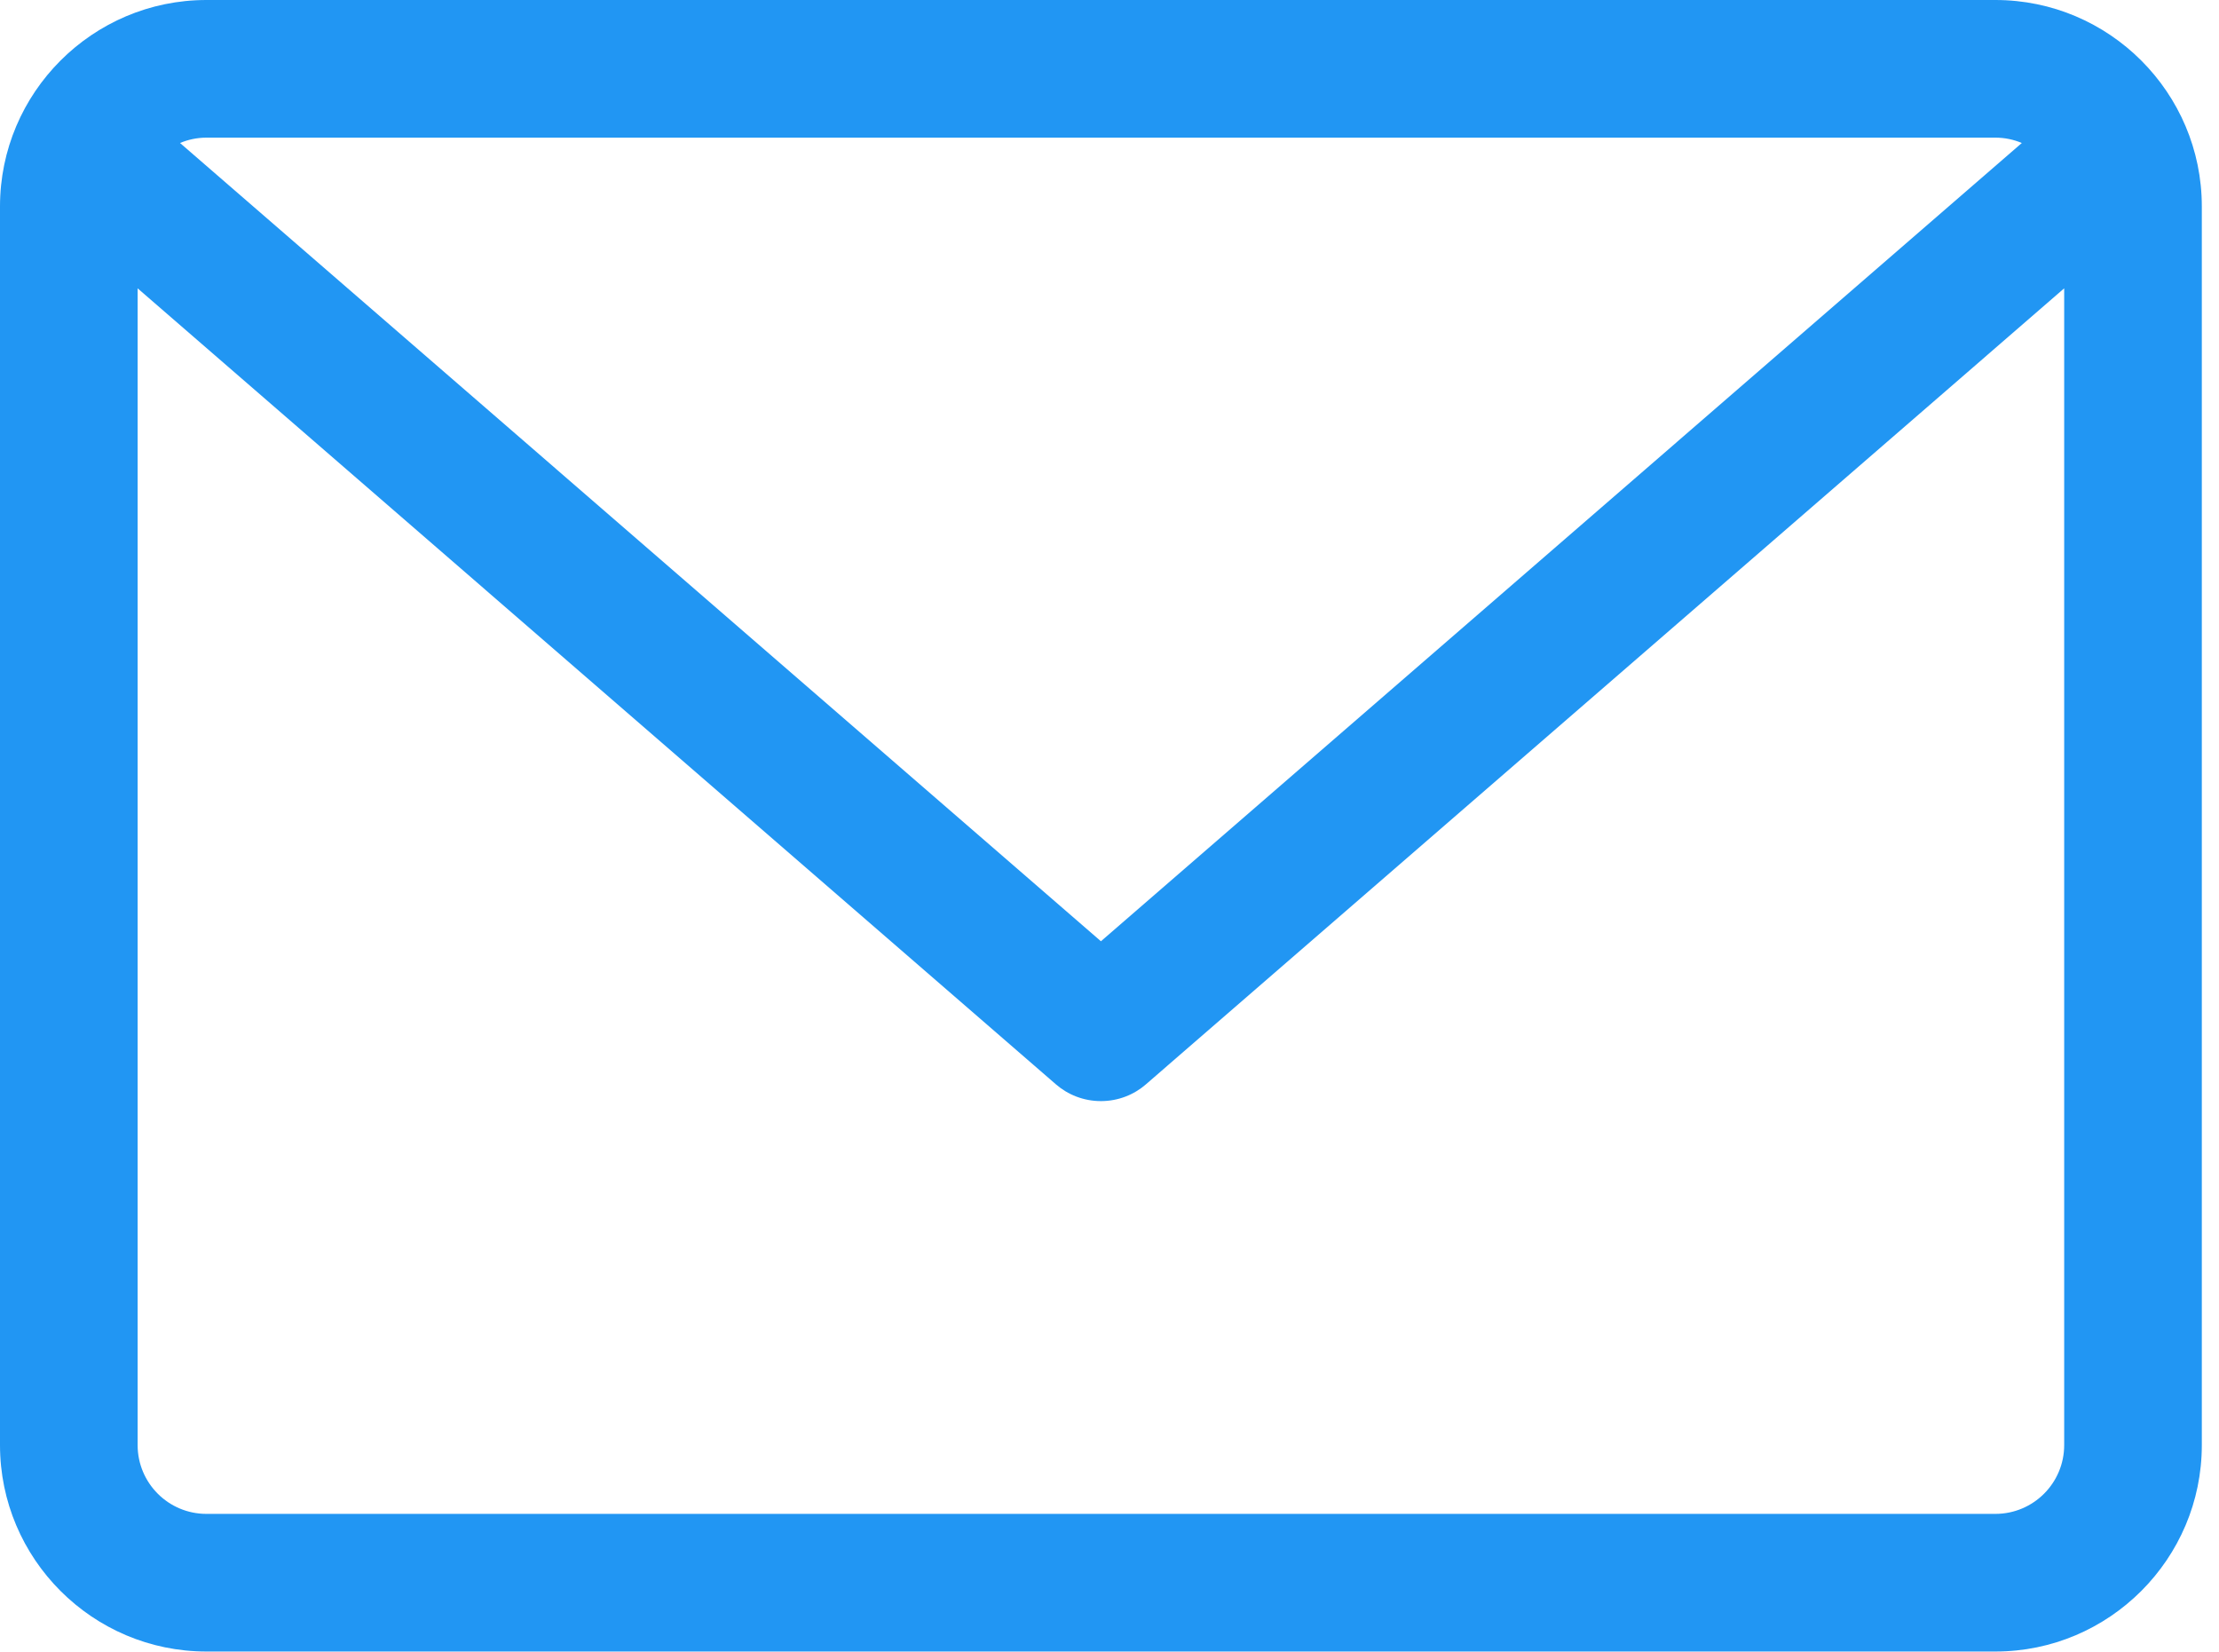
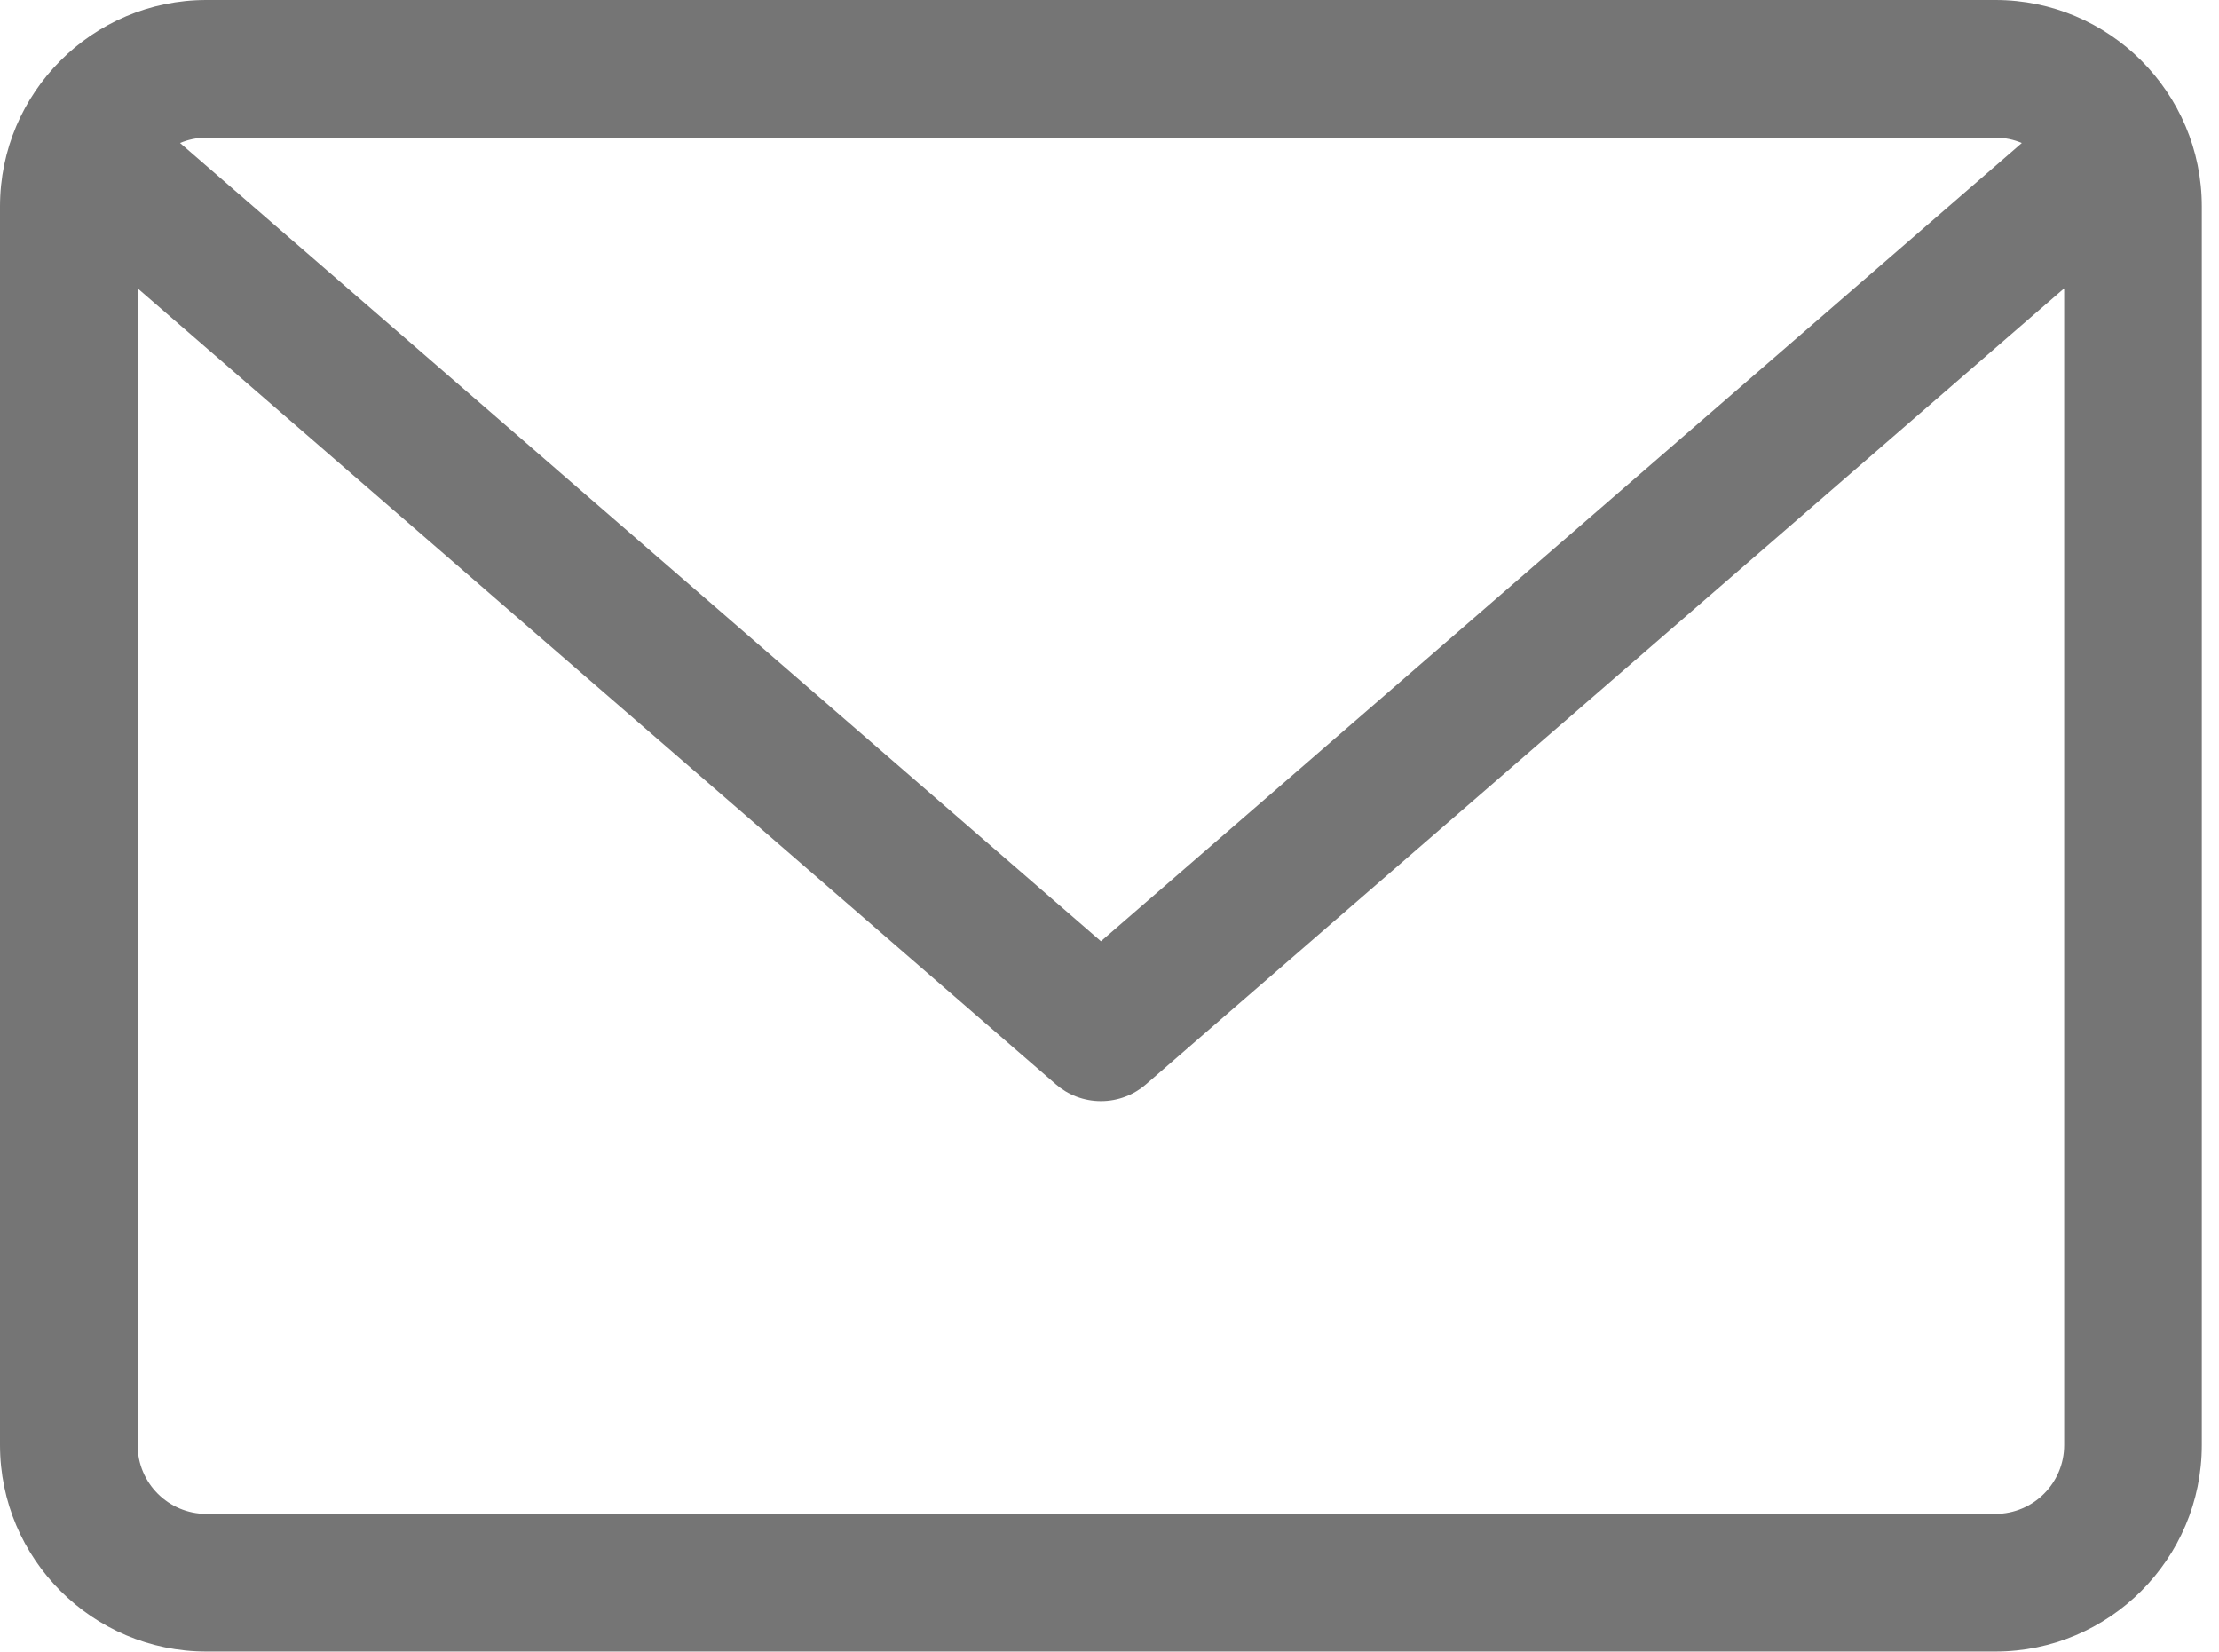
<svg xmlns="http://www.w3.org/2000/svg" version="1.1" width="43" height="32" viewBox="0 0 43 32">
-   <path fill="#2196f3" d="M38.667 0h-34.667c-2.205 0-4 1.795-4 4v24c0 2.205 1.795 4 4 4h34.667c2.205 0 4-1.795 4-4v-24c0-2.205-1.795-4-4-4zM38.667 2.667c0.181 0 0.355 0.037 0.512 0.104l-17.845 15.467-17.845-15.467c0.151-0.065 0.327-0.104 0.512-0.104h34.667zM38.667 29.333h-34.667c-0.736 0-1.333-0.597-1.333-1.333v0-22.413l17.792 15.421c0.233 0.203 0.539 0.327 0.875 0.327s0.642-0.124 0.876-0.328l-0.002 0.001 17.792-15.421v22.413c0 0.736-0.597 1.333-1.333 1.333v0z" />
+   <path fill="#757575" d="M38.667 0h-34.667c-2.205 0-4 1.795-4 4v24c0 2.205 1.795 4 4 4h34.667c2.205 0 4-1.795 4-4v-24c0-2.205-1.795-4-4-4zM38.667 2.667c0.181 0 0.355 0.037 0.512 0.104l-17.845 15.467-17.845-15.467c0.151-0.065 0.327-0.104 0.512-0.104h34.667zM38.667 29.333h-34.667c-0.736 0-1.333-0.597-1.333-1.333v0-22.413l17.792 15.421c0.233 0.203 0.539 0.327 0.875 0.327s0.642-0.124 0.876-0.328l-0.002 0.001 17.792-15.421v22.413c0 0.736-0.597 1.333-1.333 1.333v0z" />
</svg>
